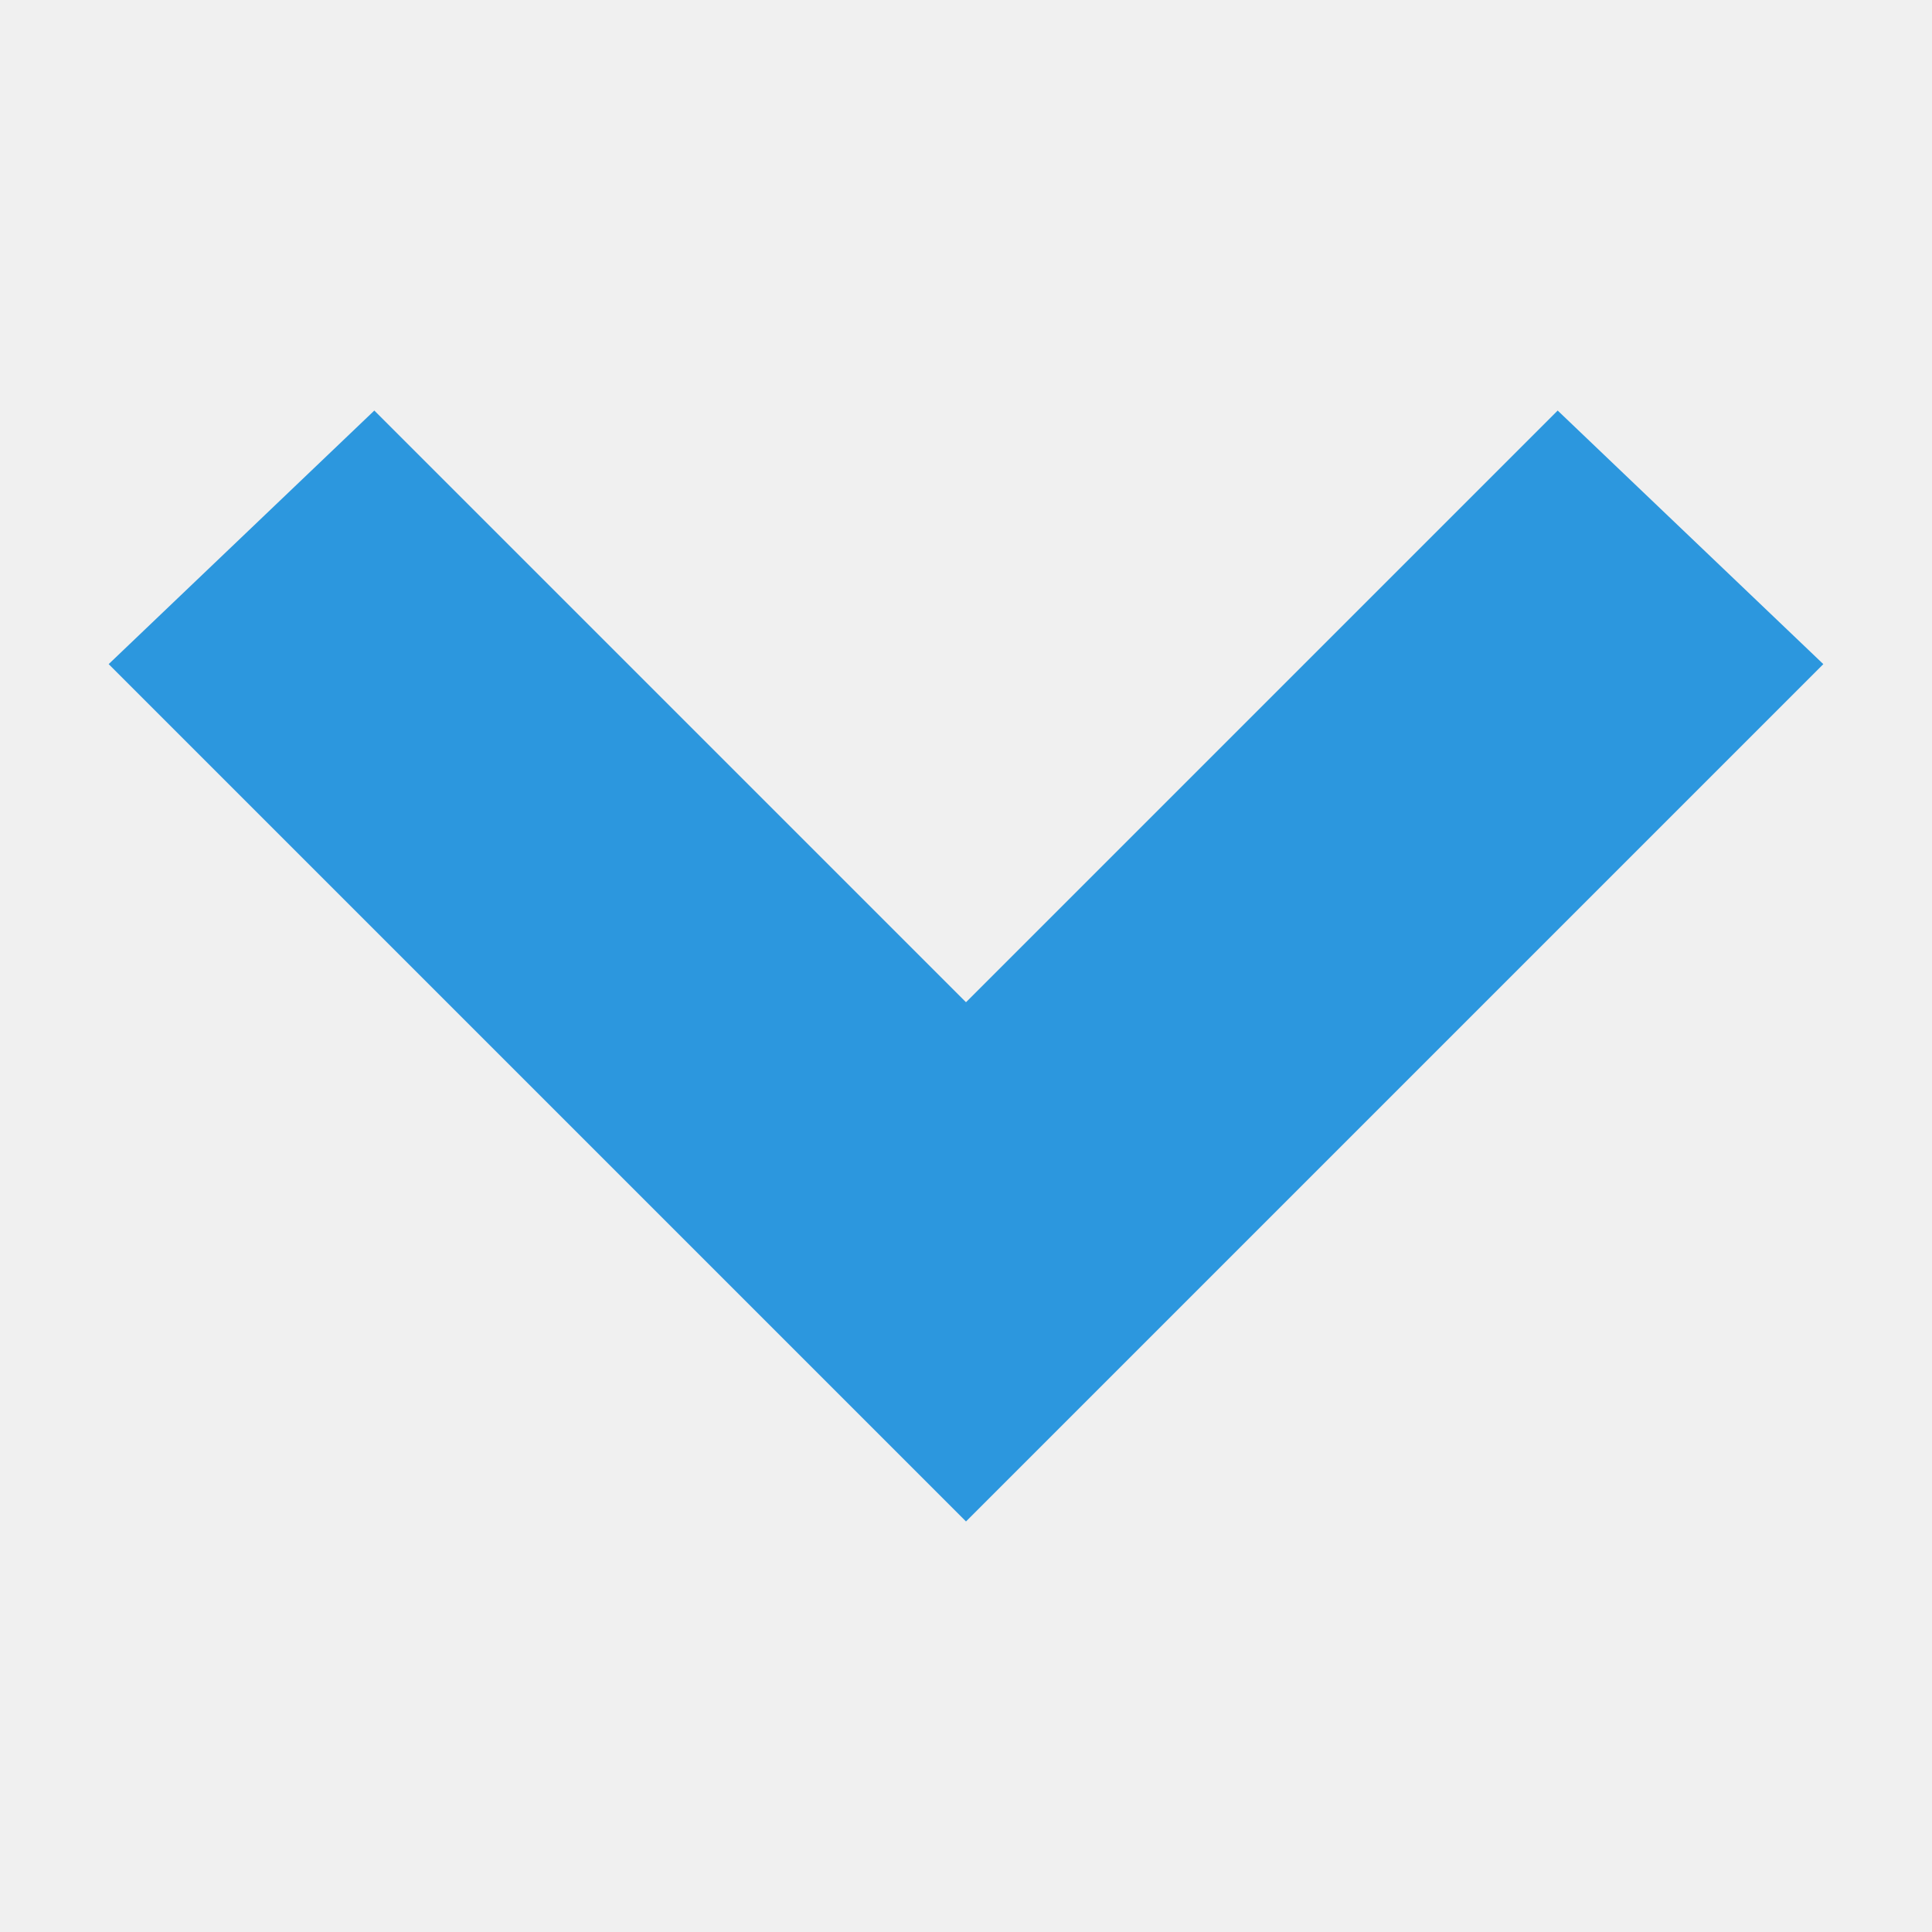
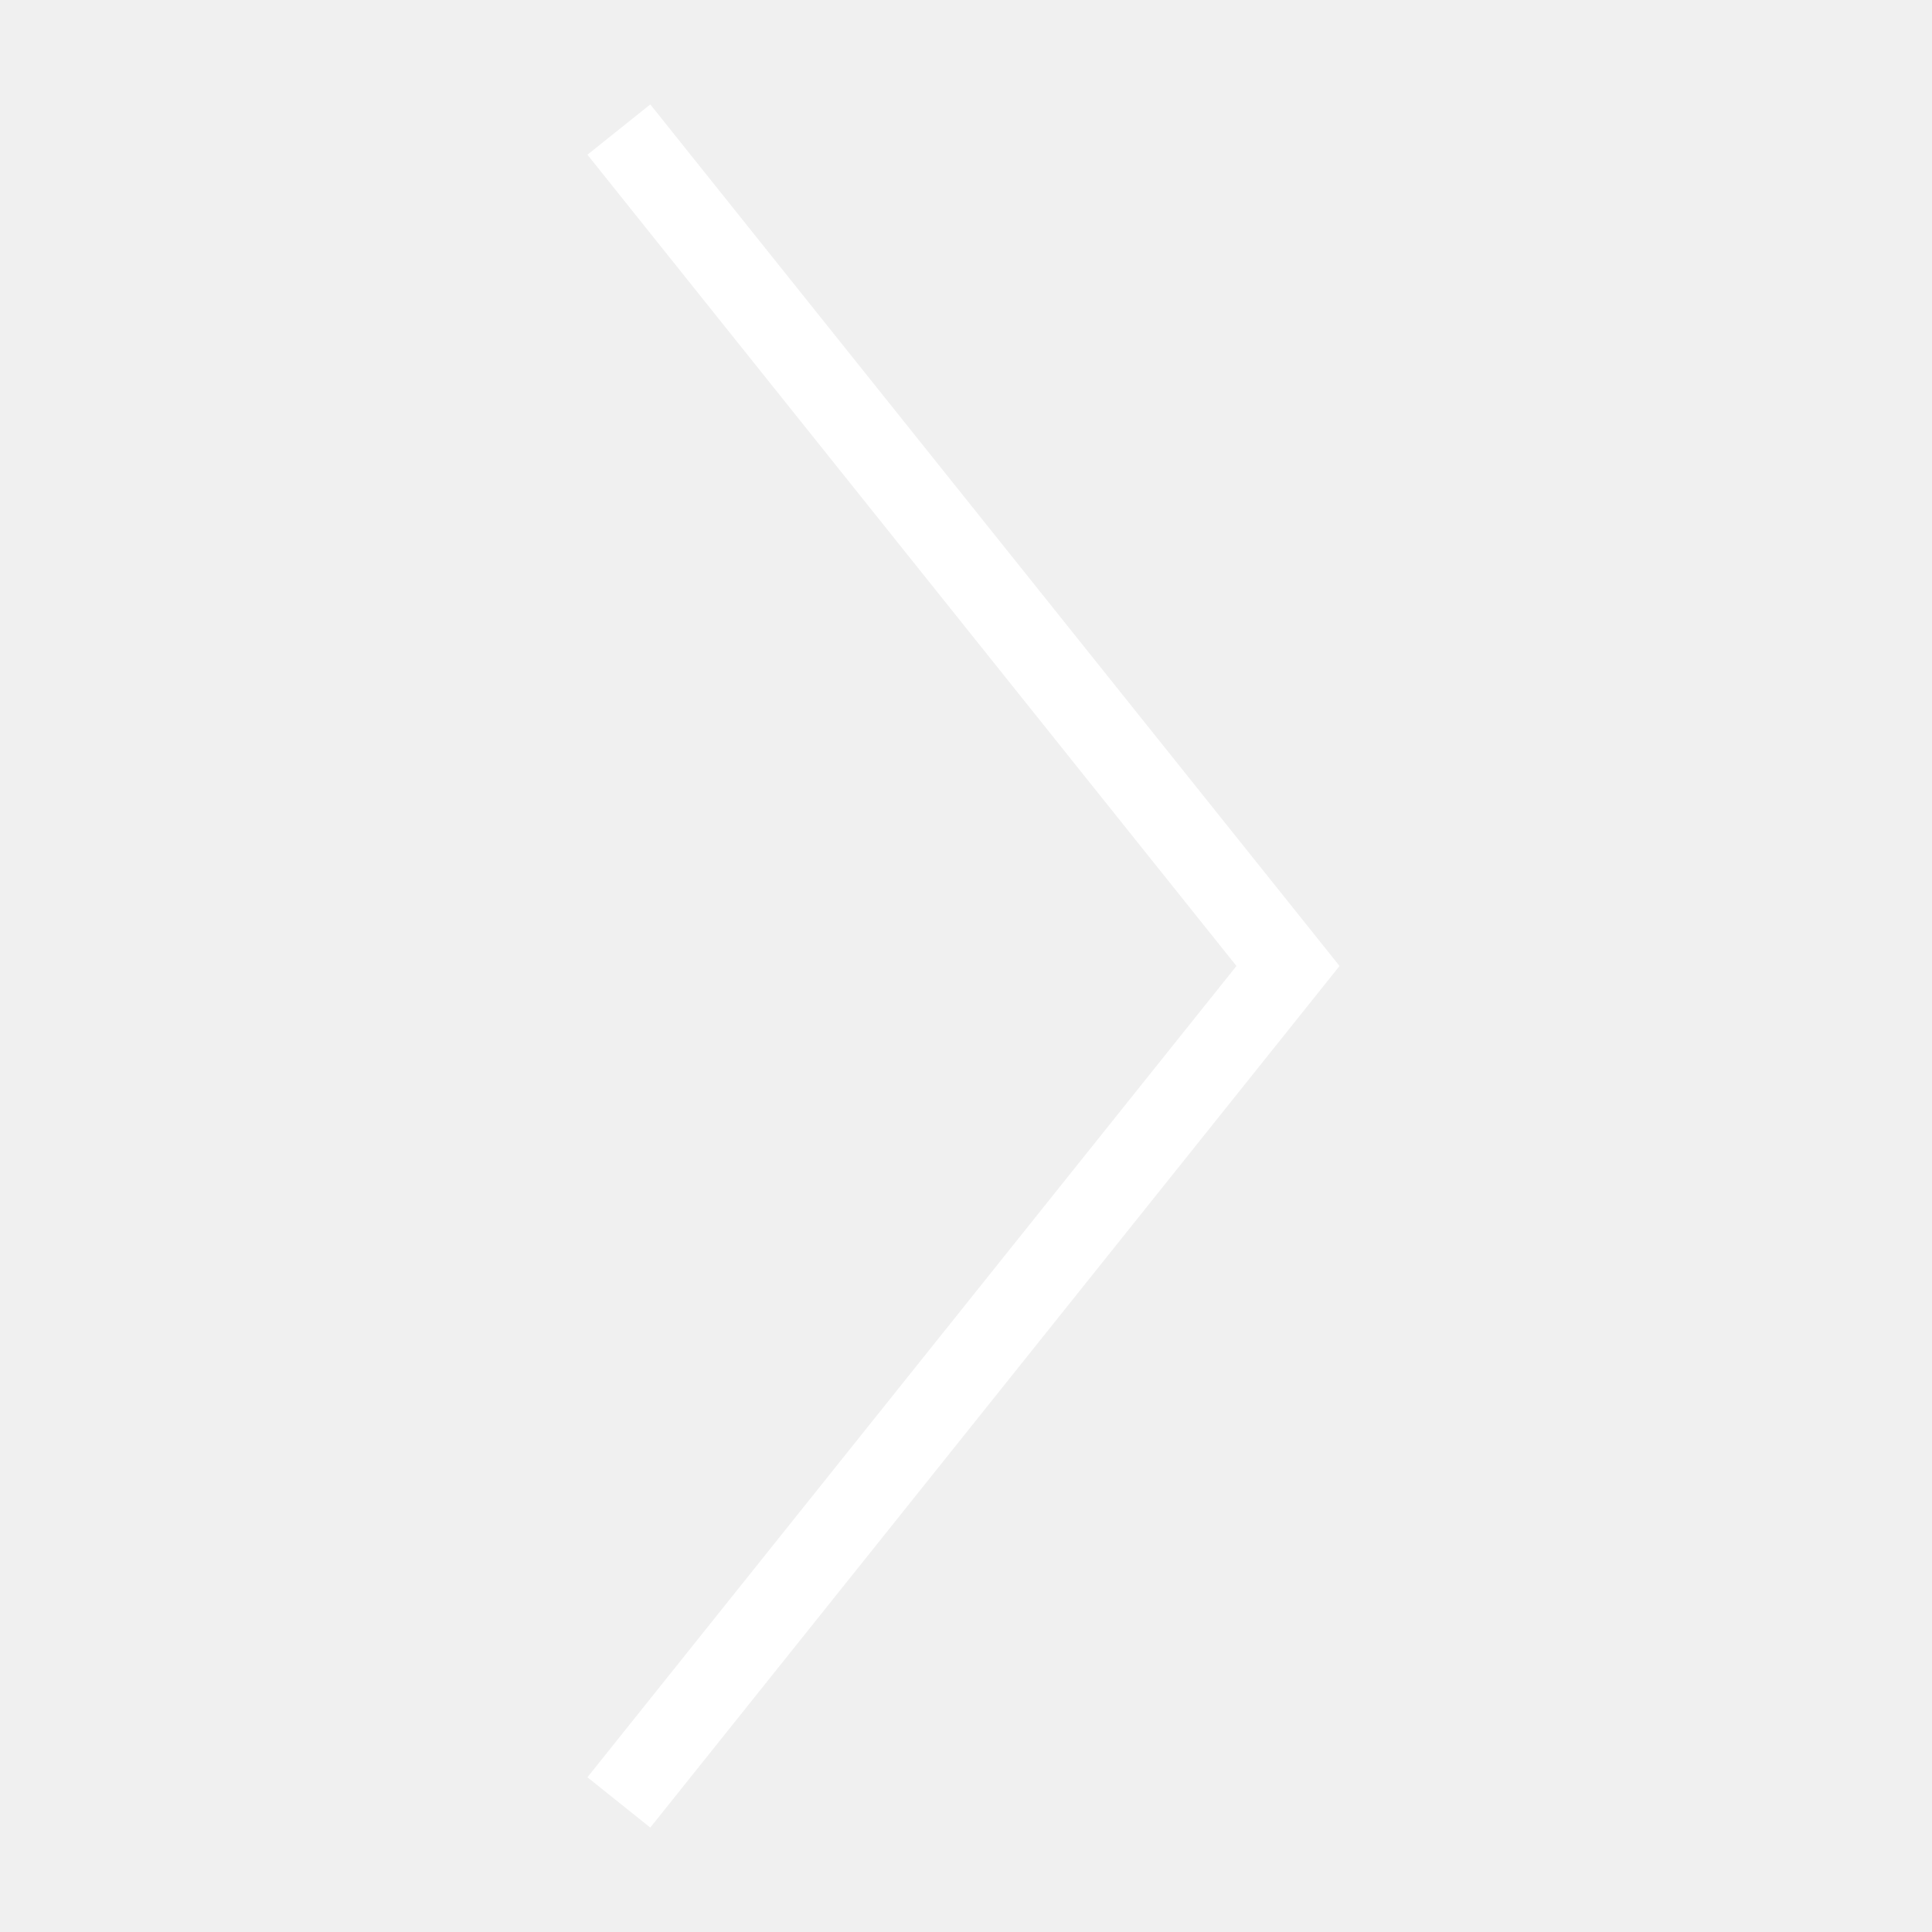
- <svg xmlns="http://www.w3.org/2000/svg" version="1.1" id="Layer_1" x="0px" y="0px" width="16px" height="16px" viewBox="0 0 16 16" enable-background="new 0 0 16 16" xml:space="preserve">
-   <g>
-     <polygon fill="#2C97DE" points="0.9,5.5 3.1,3.4 8,8.3 12.9,3.4 15.1,5.5 8,12.6  " />
-   </g>
+ <svg xmlns="http://www.w3.org/2000/svg" version="1.1" id="Layer_1" x="0px" y="0px" width="48px" height="48px" viewBox="0 0 48 48" enable-background="new 0 0 48 48" xml:space="preserve">
+   <polyline fill="none" stroke="#FFFFFF" stroke-width="2" stroke-linecap="square" stroke-miterlimit="10" points="16,4 32,24 16,44   " />
</svg>
